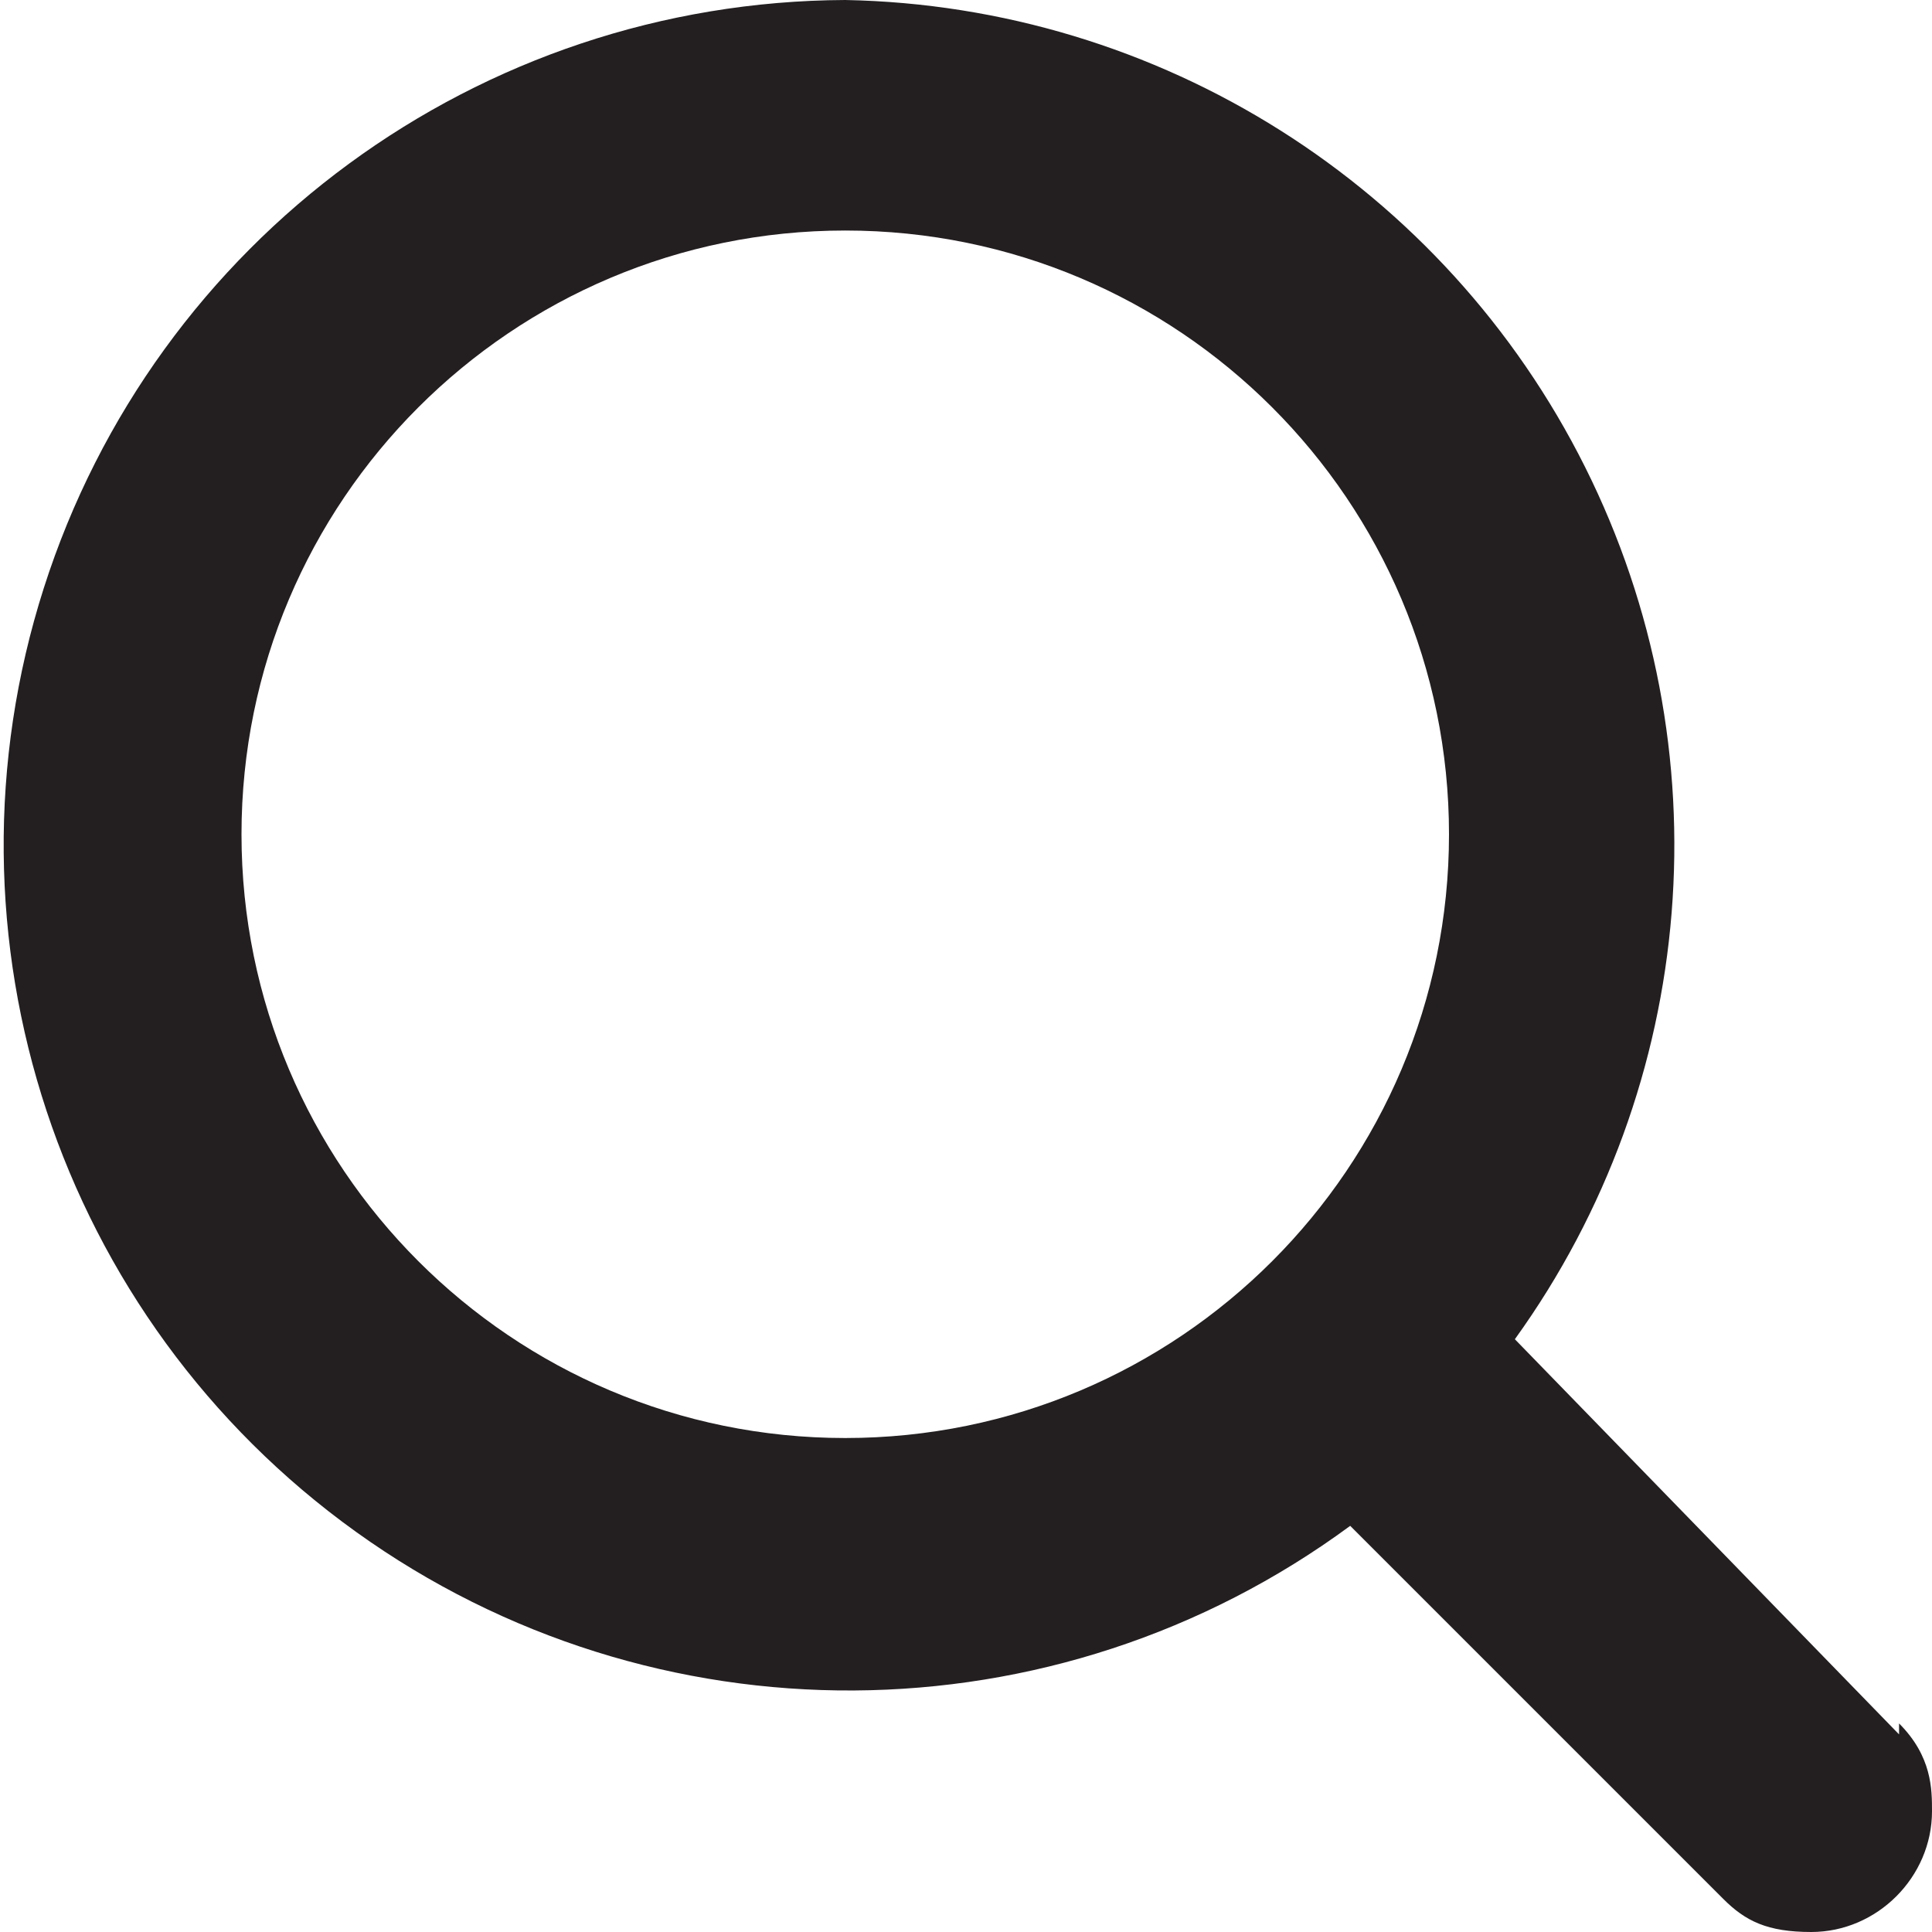
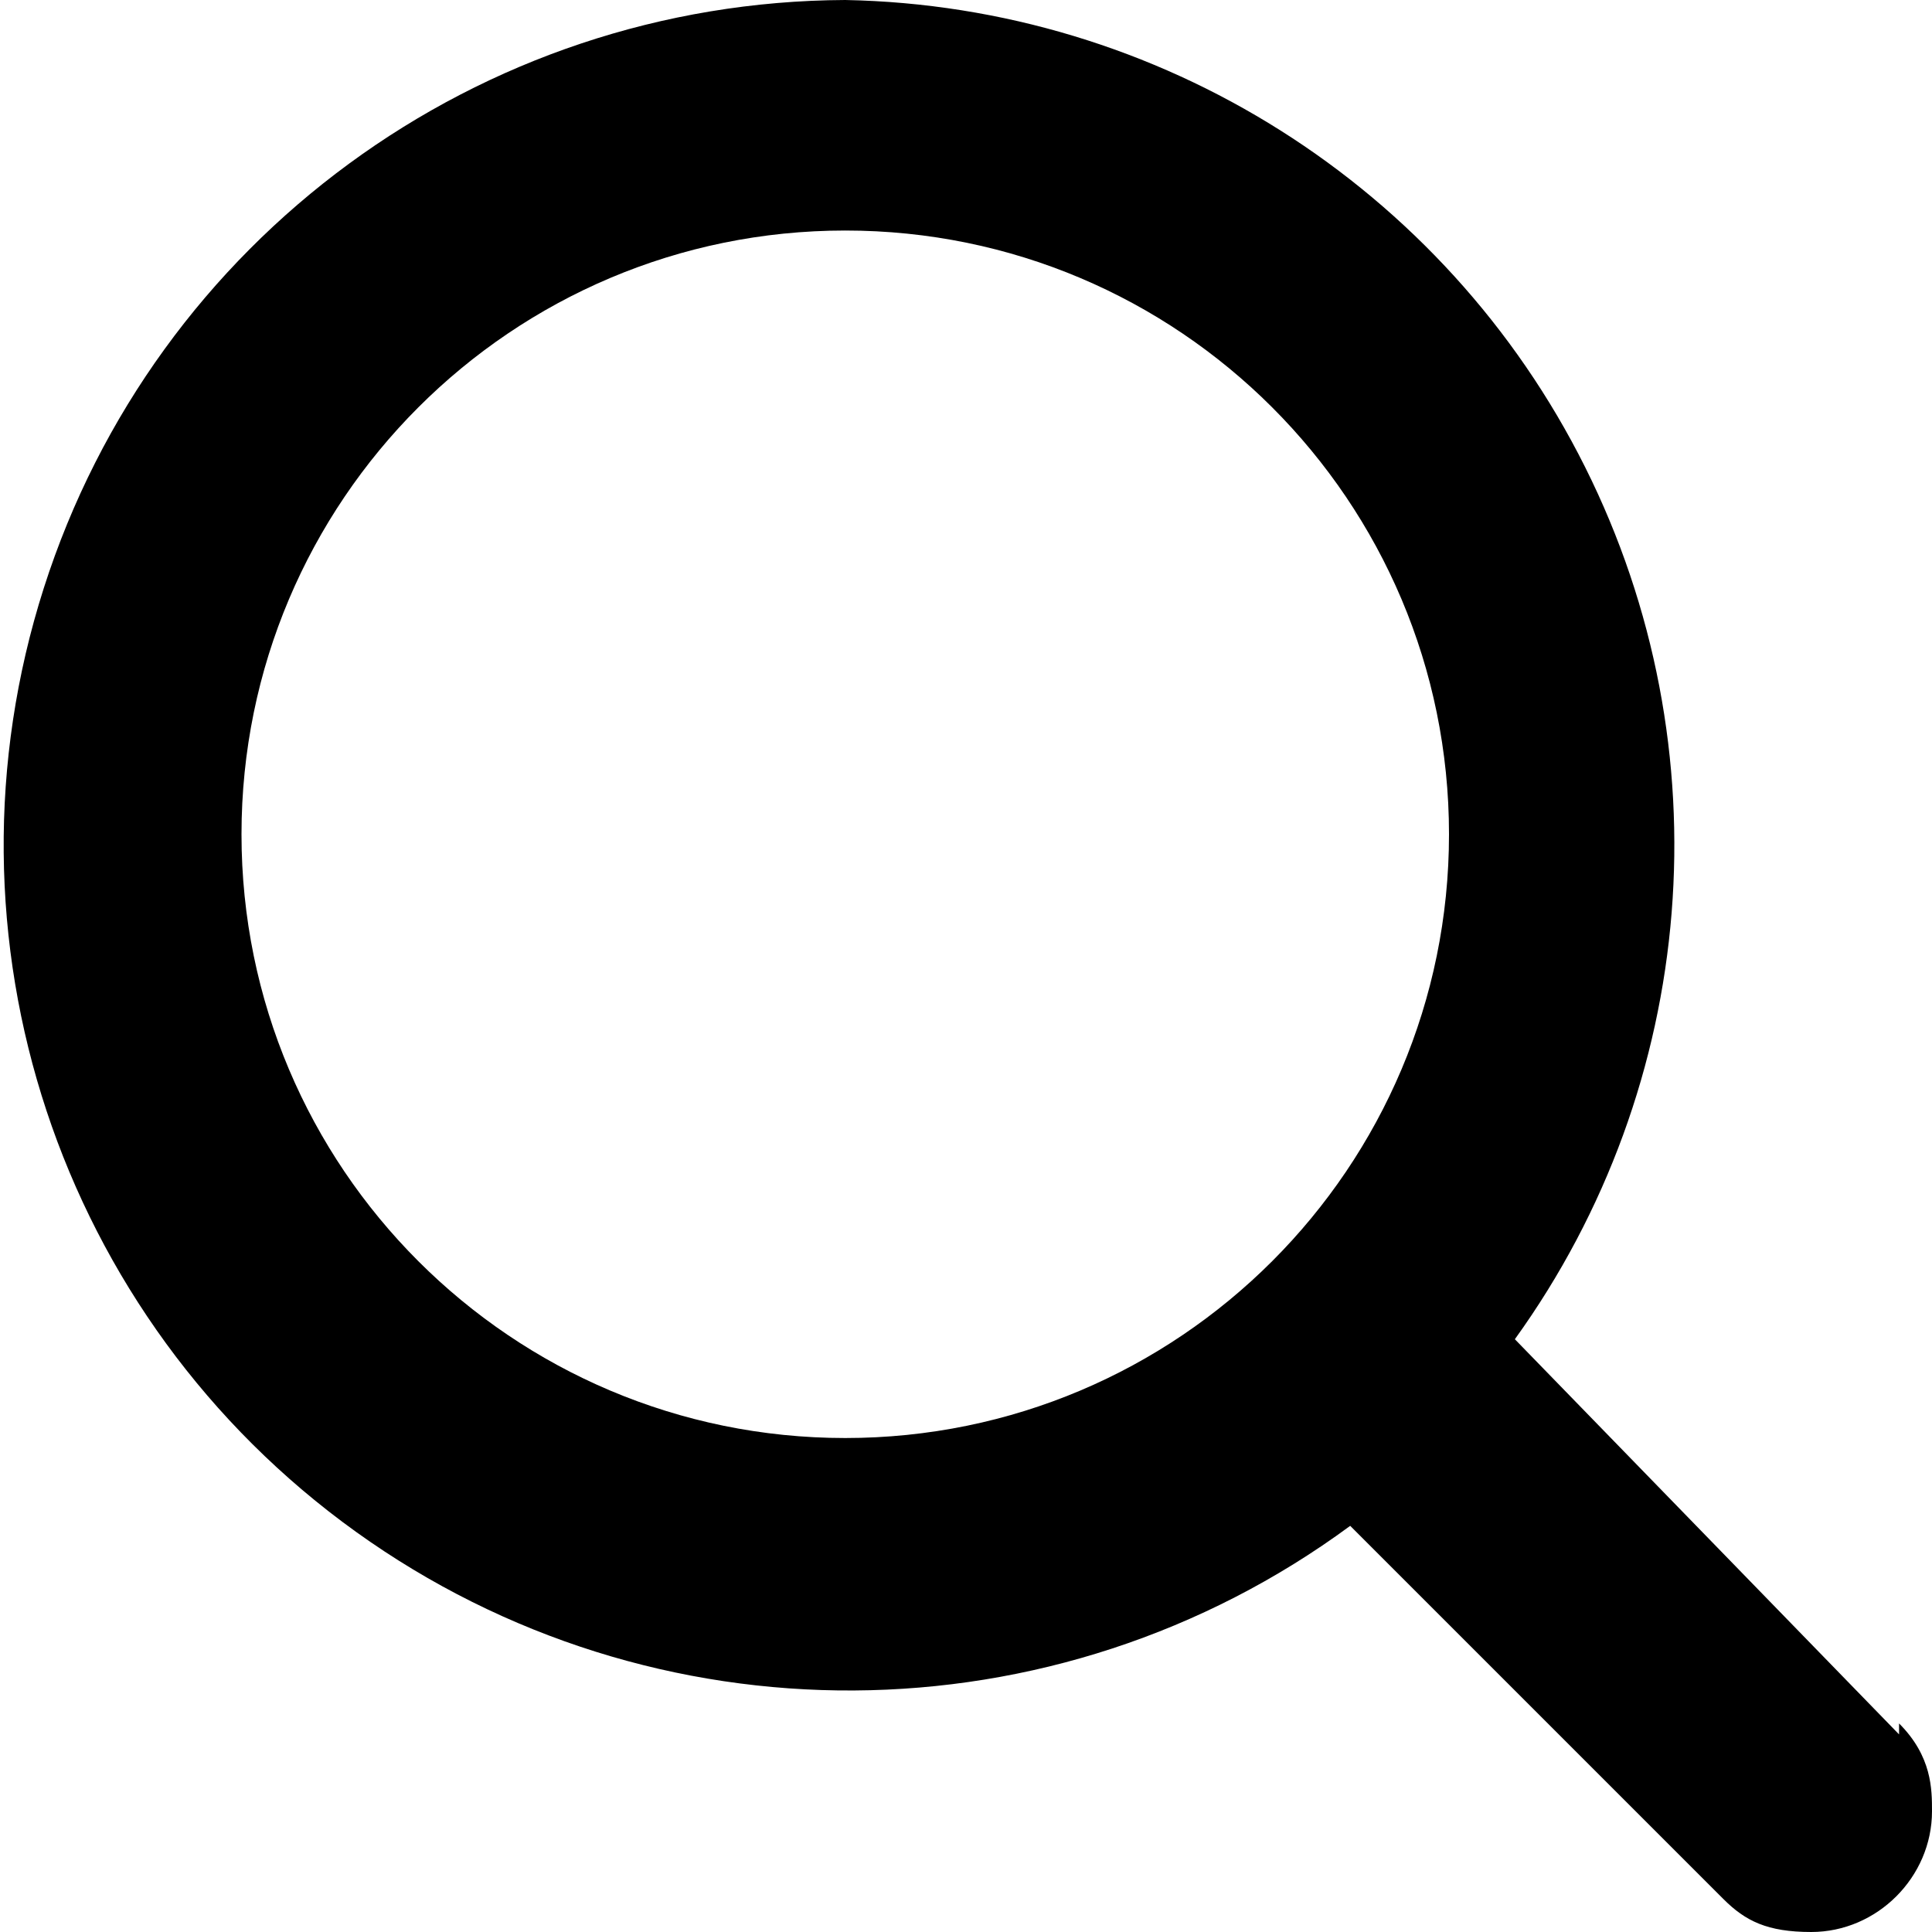
<svg xmlns="http://www.w3.org/2000/svg" width="17.6" height="17.6" viewBox="-0.8 -0.8 17.6 17.6">
-   <path fill="#231F20" d="M16.5 15L13 11.4A7.7 7.7 0 006.9-.8a7.7 7.7 0 104.6 13.9l3.4 3.4c.2.2.4.3.8.3.6 0 1.1-.5 1.1-1.1 0-.2 0-.5-.3-.8zM1.4 6.8a5.5 5.5 0 1111 0 5.5 5.5 0 01-11 0z" />
+   <path d="M16.5 15L13 11.4A7.7 7.7 0 006.9-.8a7.7 7.7 0 104.6 13.9l3.4 3.4c.2.2.4.3.8.3.6 0 1.1-.5 1.1-1.1 0-.2 0-.5-.3-.8zM1.4 6.8a5.5 5.5 0 1111 0 5.5 5.5 0 01-11 0z" />
</svg>
